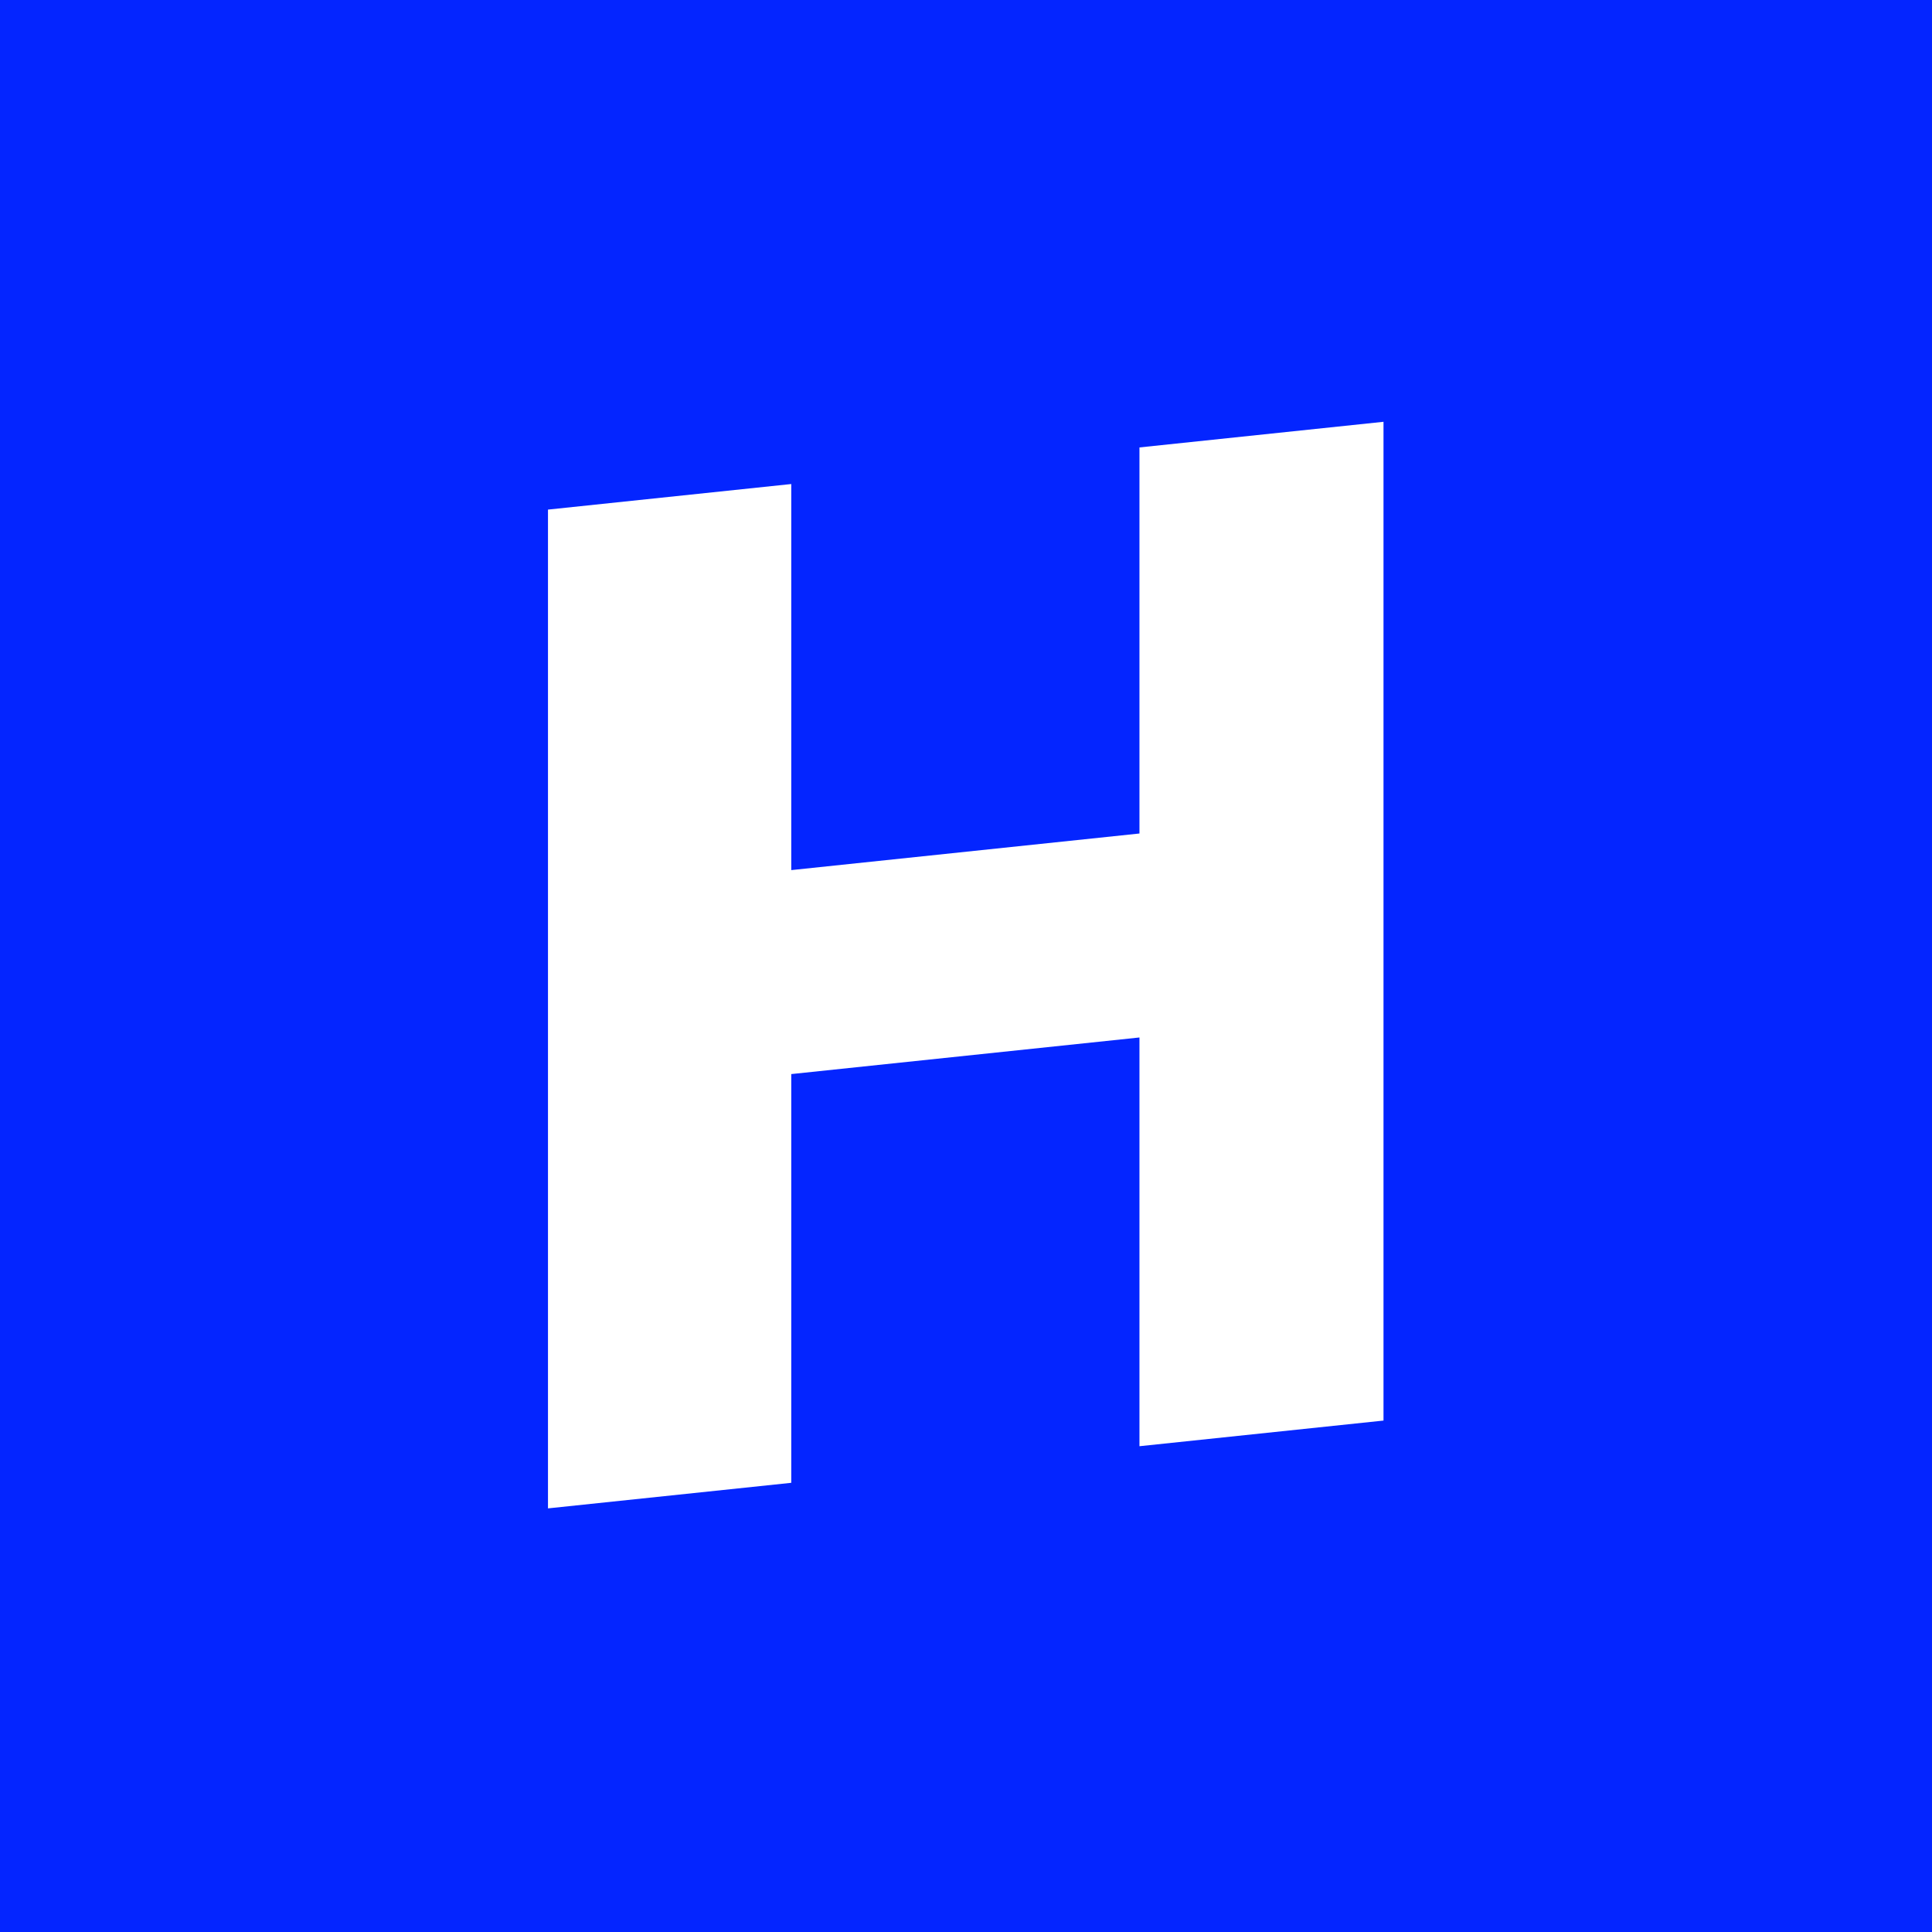
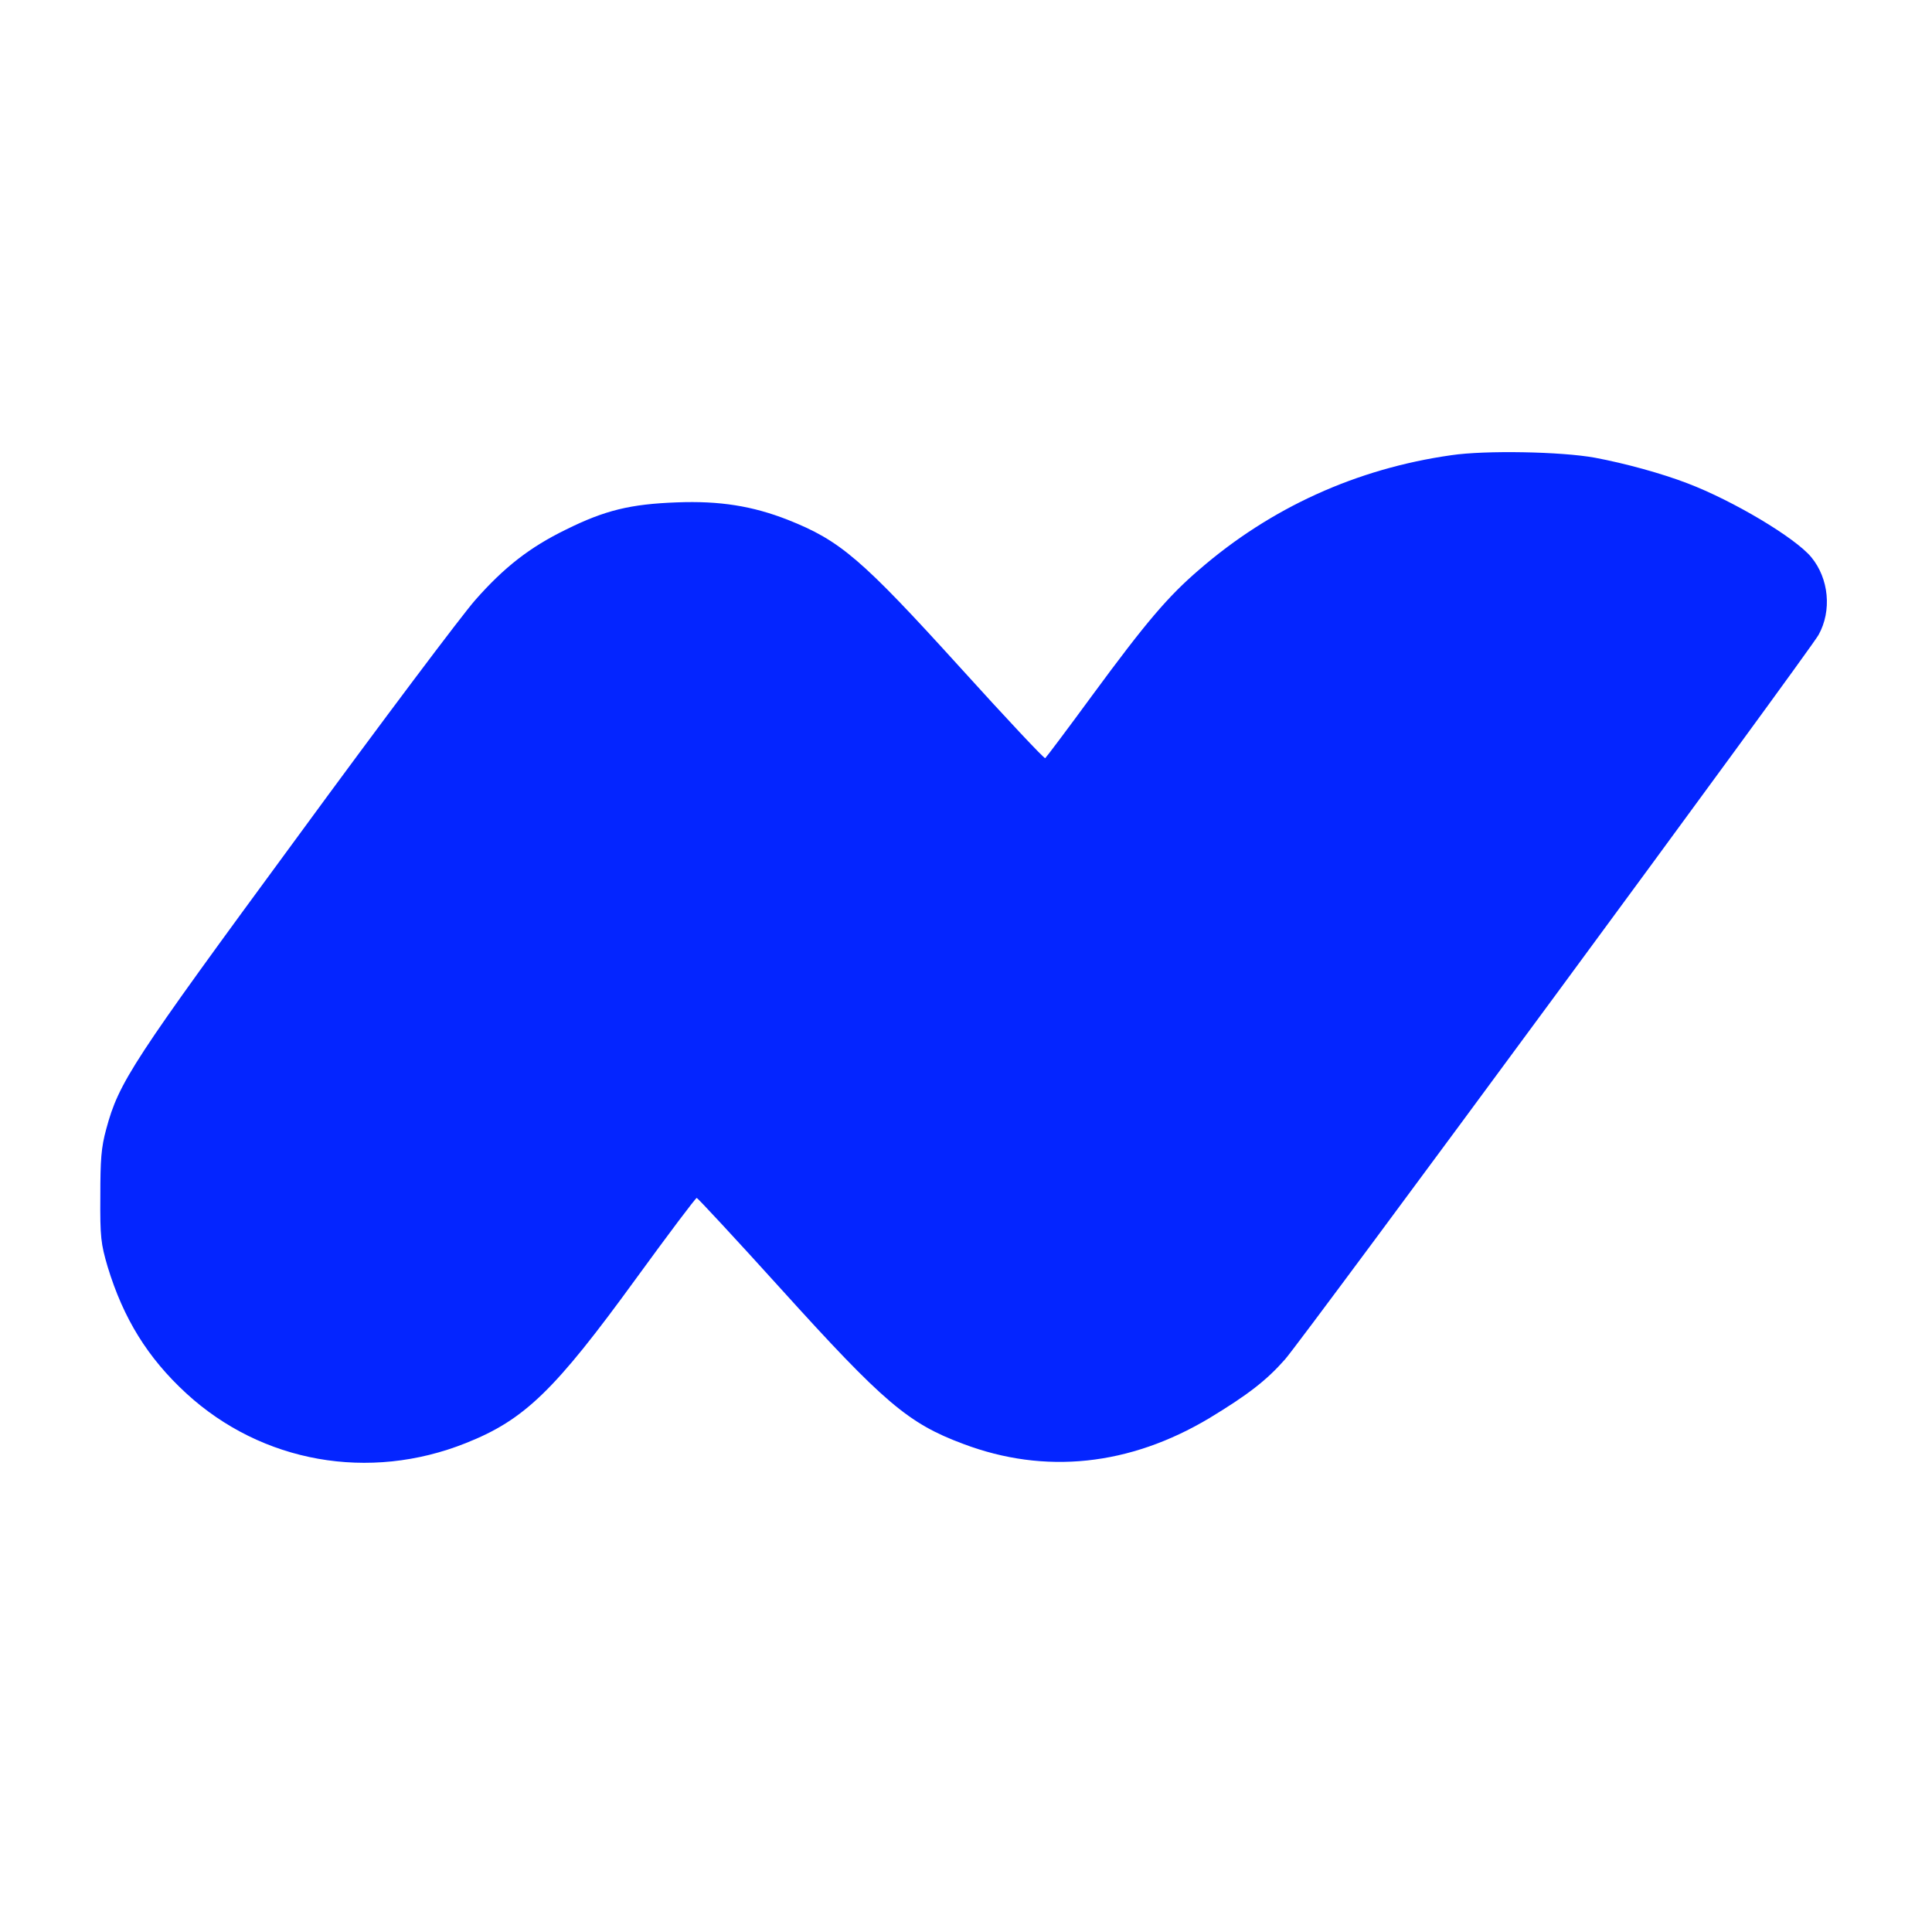
- <svg xmlns="http://www.w3.org/2000/svg" viewBox="0 0 64 64" width="64" height="64">
-   <rect width="64" height="64" rx="0" fill="#0425FF" />
-   <path transform="translate(17.98 6.79) scale(0.6164)" fill="#ffffff" d="M13.354 14.997V68.673L0.28 70.047V16.371L13.354 14.997ZM45.182 11.652V65.328L32.067 66.706V13.03L45.182 11.652ZM7.798 47.291V36.329L36.995 33.26V44.222L7.798 47.291Z" />
+ <svg xmlns="http://www.w3.org/2000/svg" viewBox="0 0 115 115" width="115" height="115">
+   <rect width="115" height="115" rx="0" fill="#ffffff" />
+   <g transform="translate(57.5 57.5) scale(0.94) translate(-57.82 -58.54)">
+     <path fill="#0425FF" d="M88.547 26.195C82.537 27.048 77.114 29.52 72.598 33.432C70.589 35.156 69.219 36.775 65.805 41.415C64.241 43.549 62.889 45.345 62.836 45.38C62.765 45.416 60.347 42.838 57.466 39.655C51.19 32.738 49.856 31.6 46.531 30.284C44.308 29.413 42.228 29.075 39.507 29.182C36.574 29.289 34.955 29.68 32.484 30.907C30.19 32.027 28.572 33.289 26.741 35.37C25.923 36.294 20.837 43.051 15.45 50.413C4.994 64.637 4.176 65.9 3.376 68.869C3.056 70.043 3.003 70.79 3.003 73.137C2.985 75.715 3.038 76.124 3.465 77.582C4.461 80.854 5.99 83.343 8.444 85.601C13.227 89.993 20.019 91.202 26.154 88.749C29.87 87.273 31.773 85.423 36.929 78.329C38.974 75.519 40.699 73.226 40.77 73.226C40.823 73.226 43.224 75.804 46.069 78.951C52.612 86.188 54.159 87.504 57.644 88.802C62.818 90.758 68.188 90.189 73.238 87.166C75.674 85.69 76.847 84.783 78.021 83.45C79.141 82.187 111.236 38.606 111.805 37.575C112.659 36.045 112.463 34.001 111.343 32.649C110.329 31.422 106.4 29.075 103.501 27.973C101.883 27.351 99.554 26.71 97.651 26.355C95.518 25.964 90.699 25.875 88.547 26.195Z" />
+   </g>
</svg>
